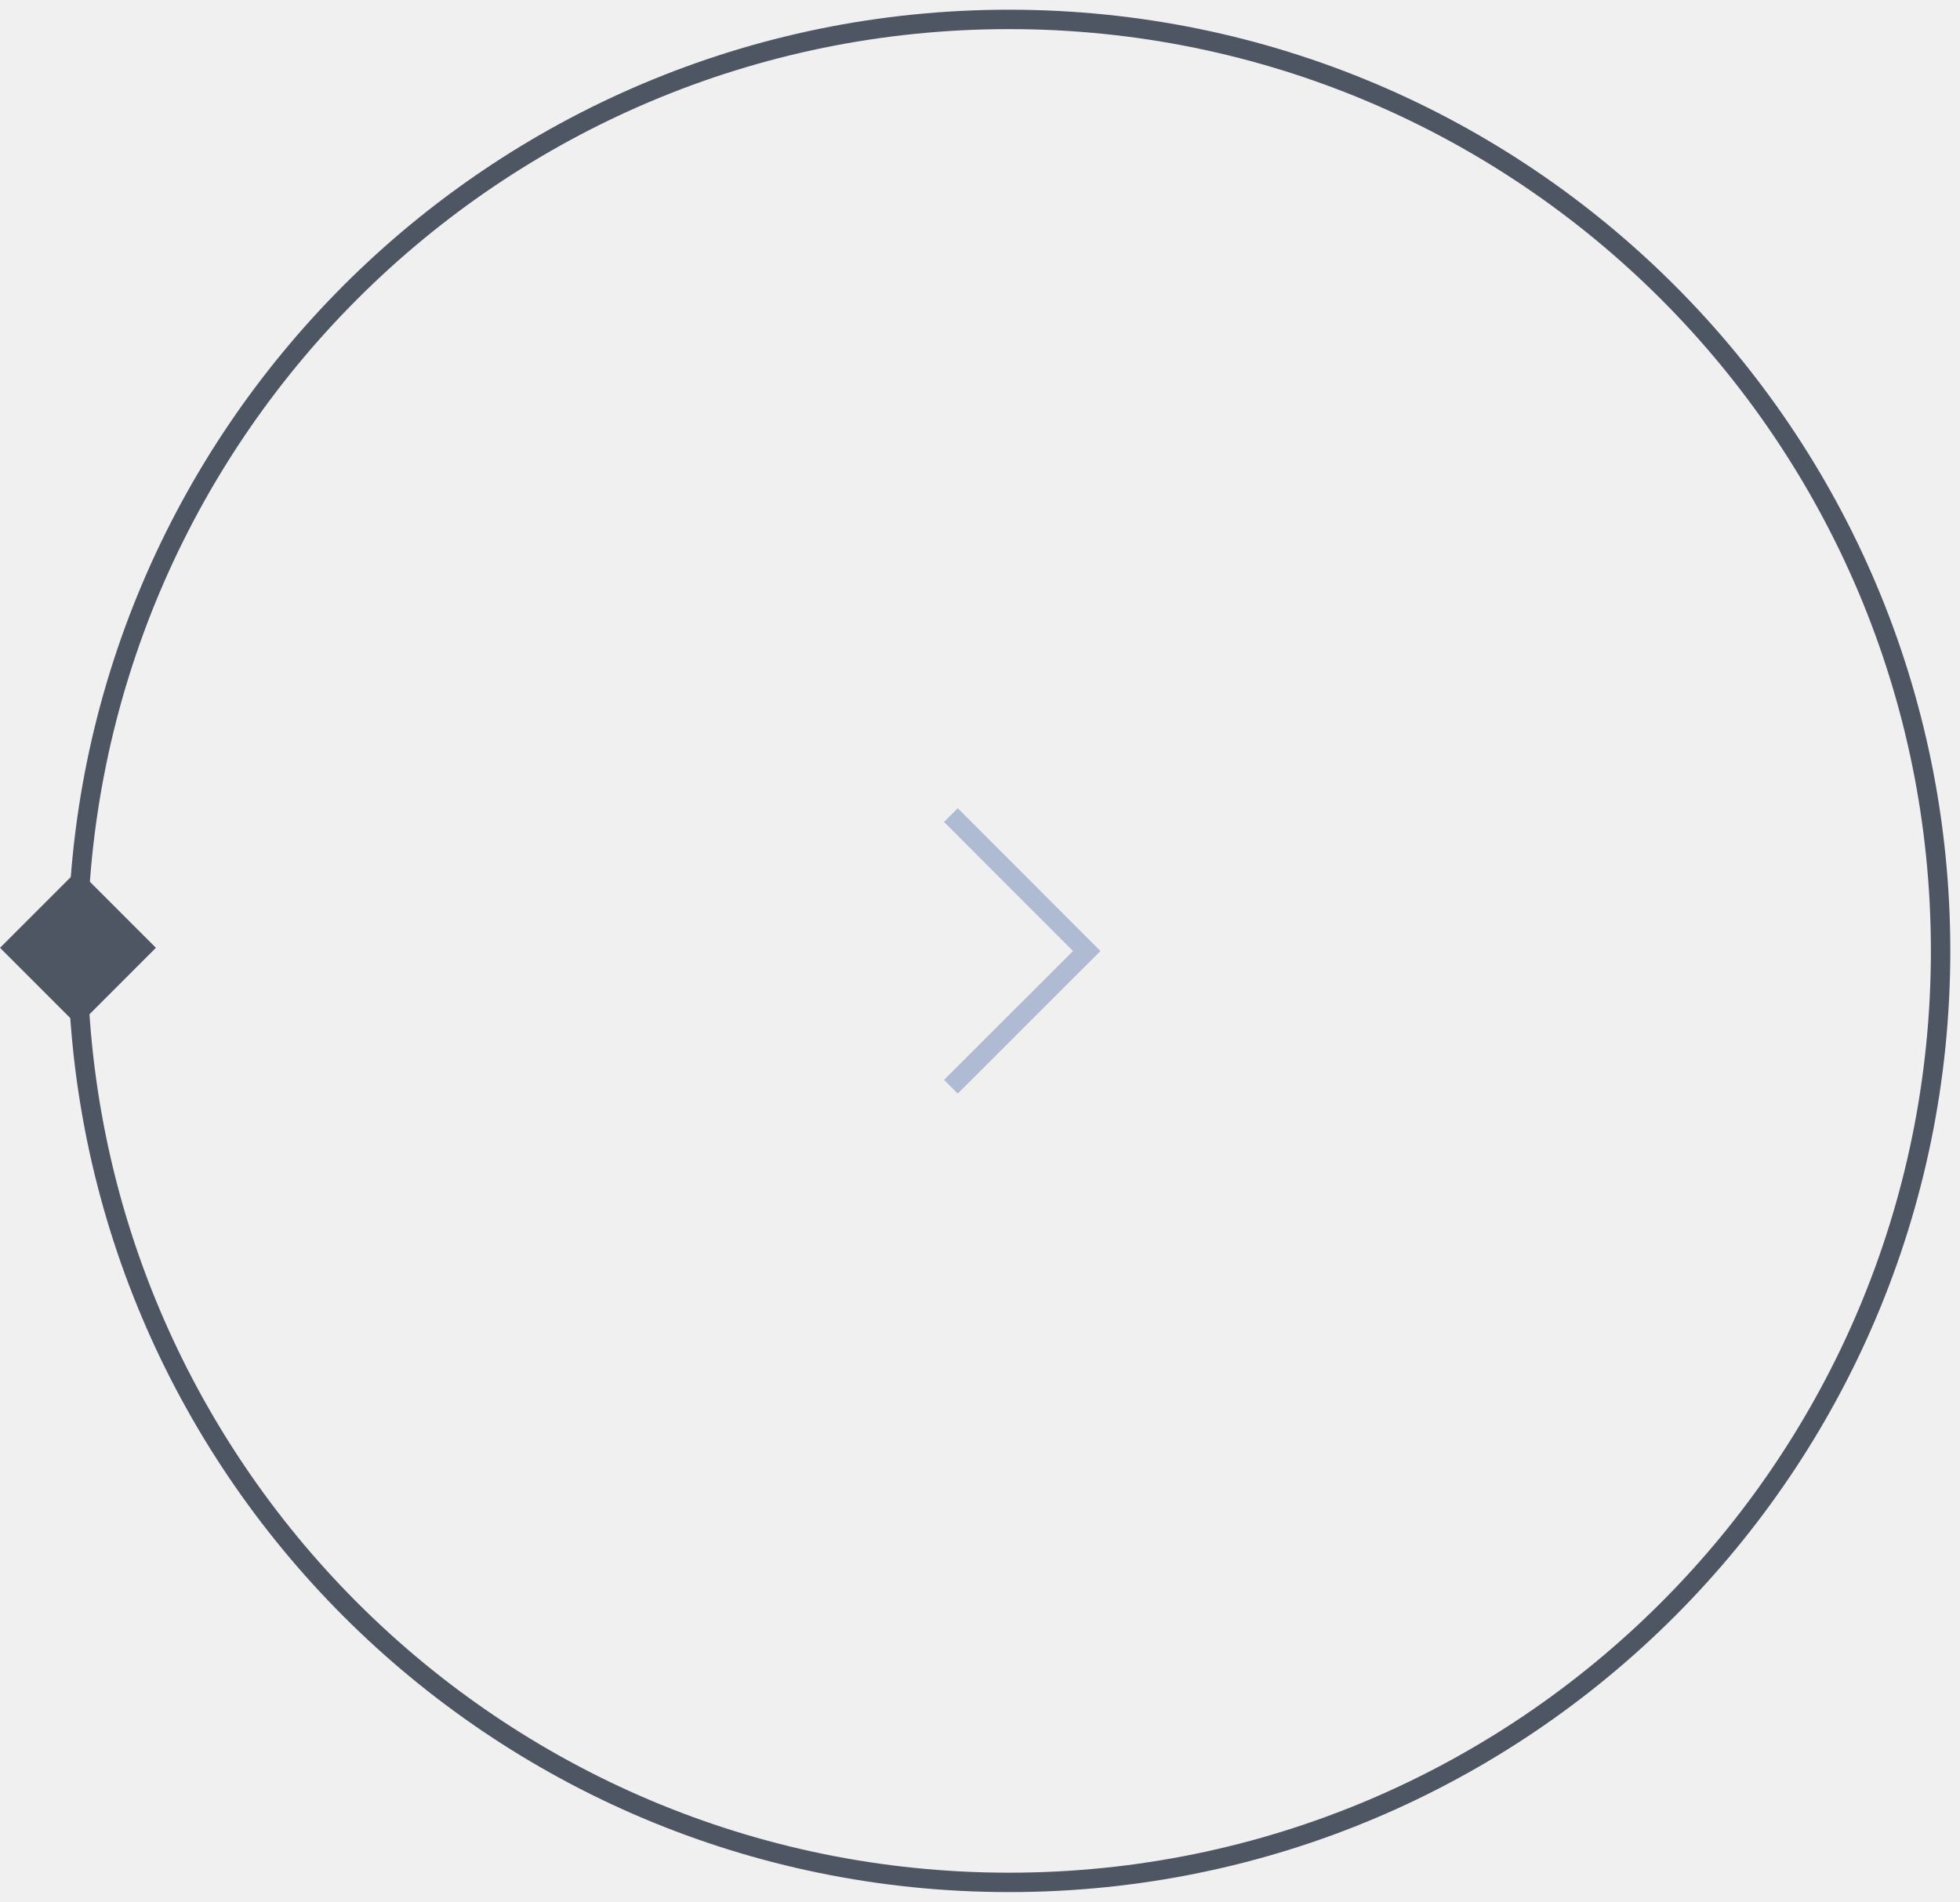
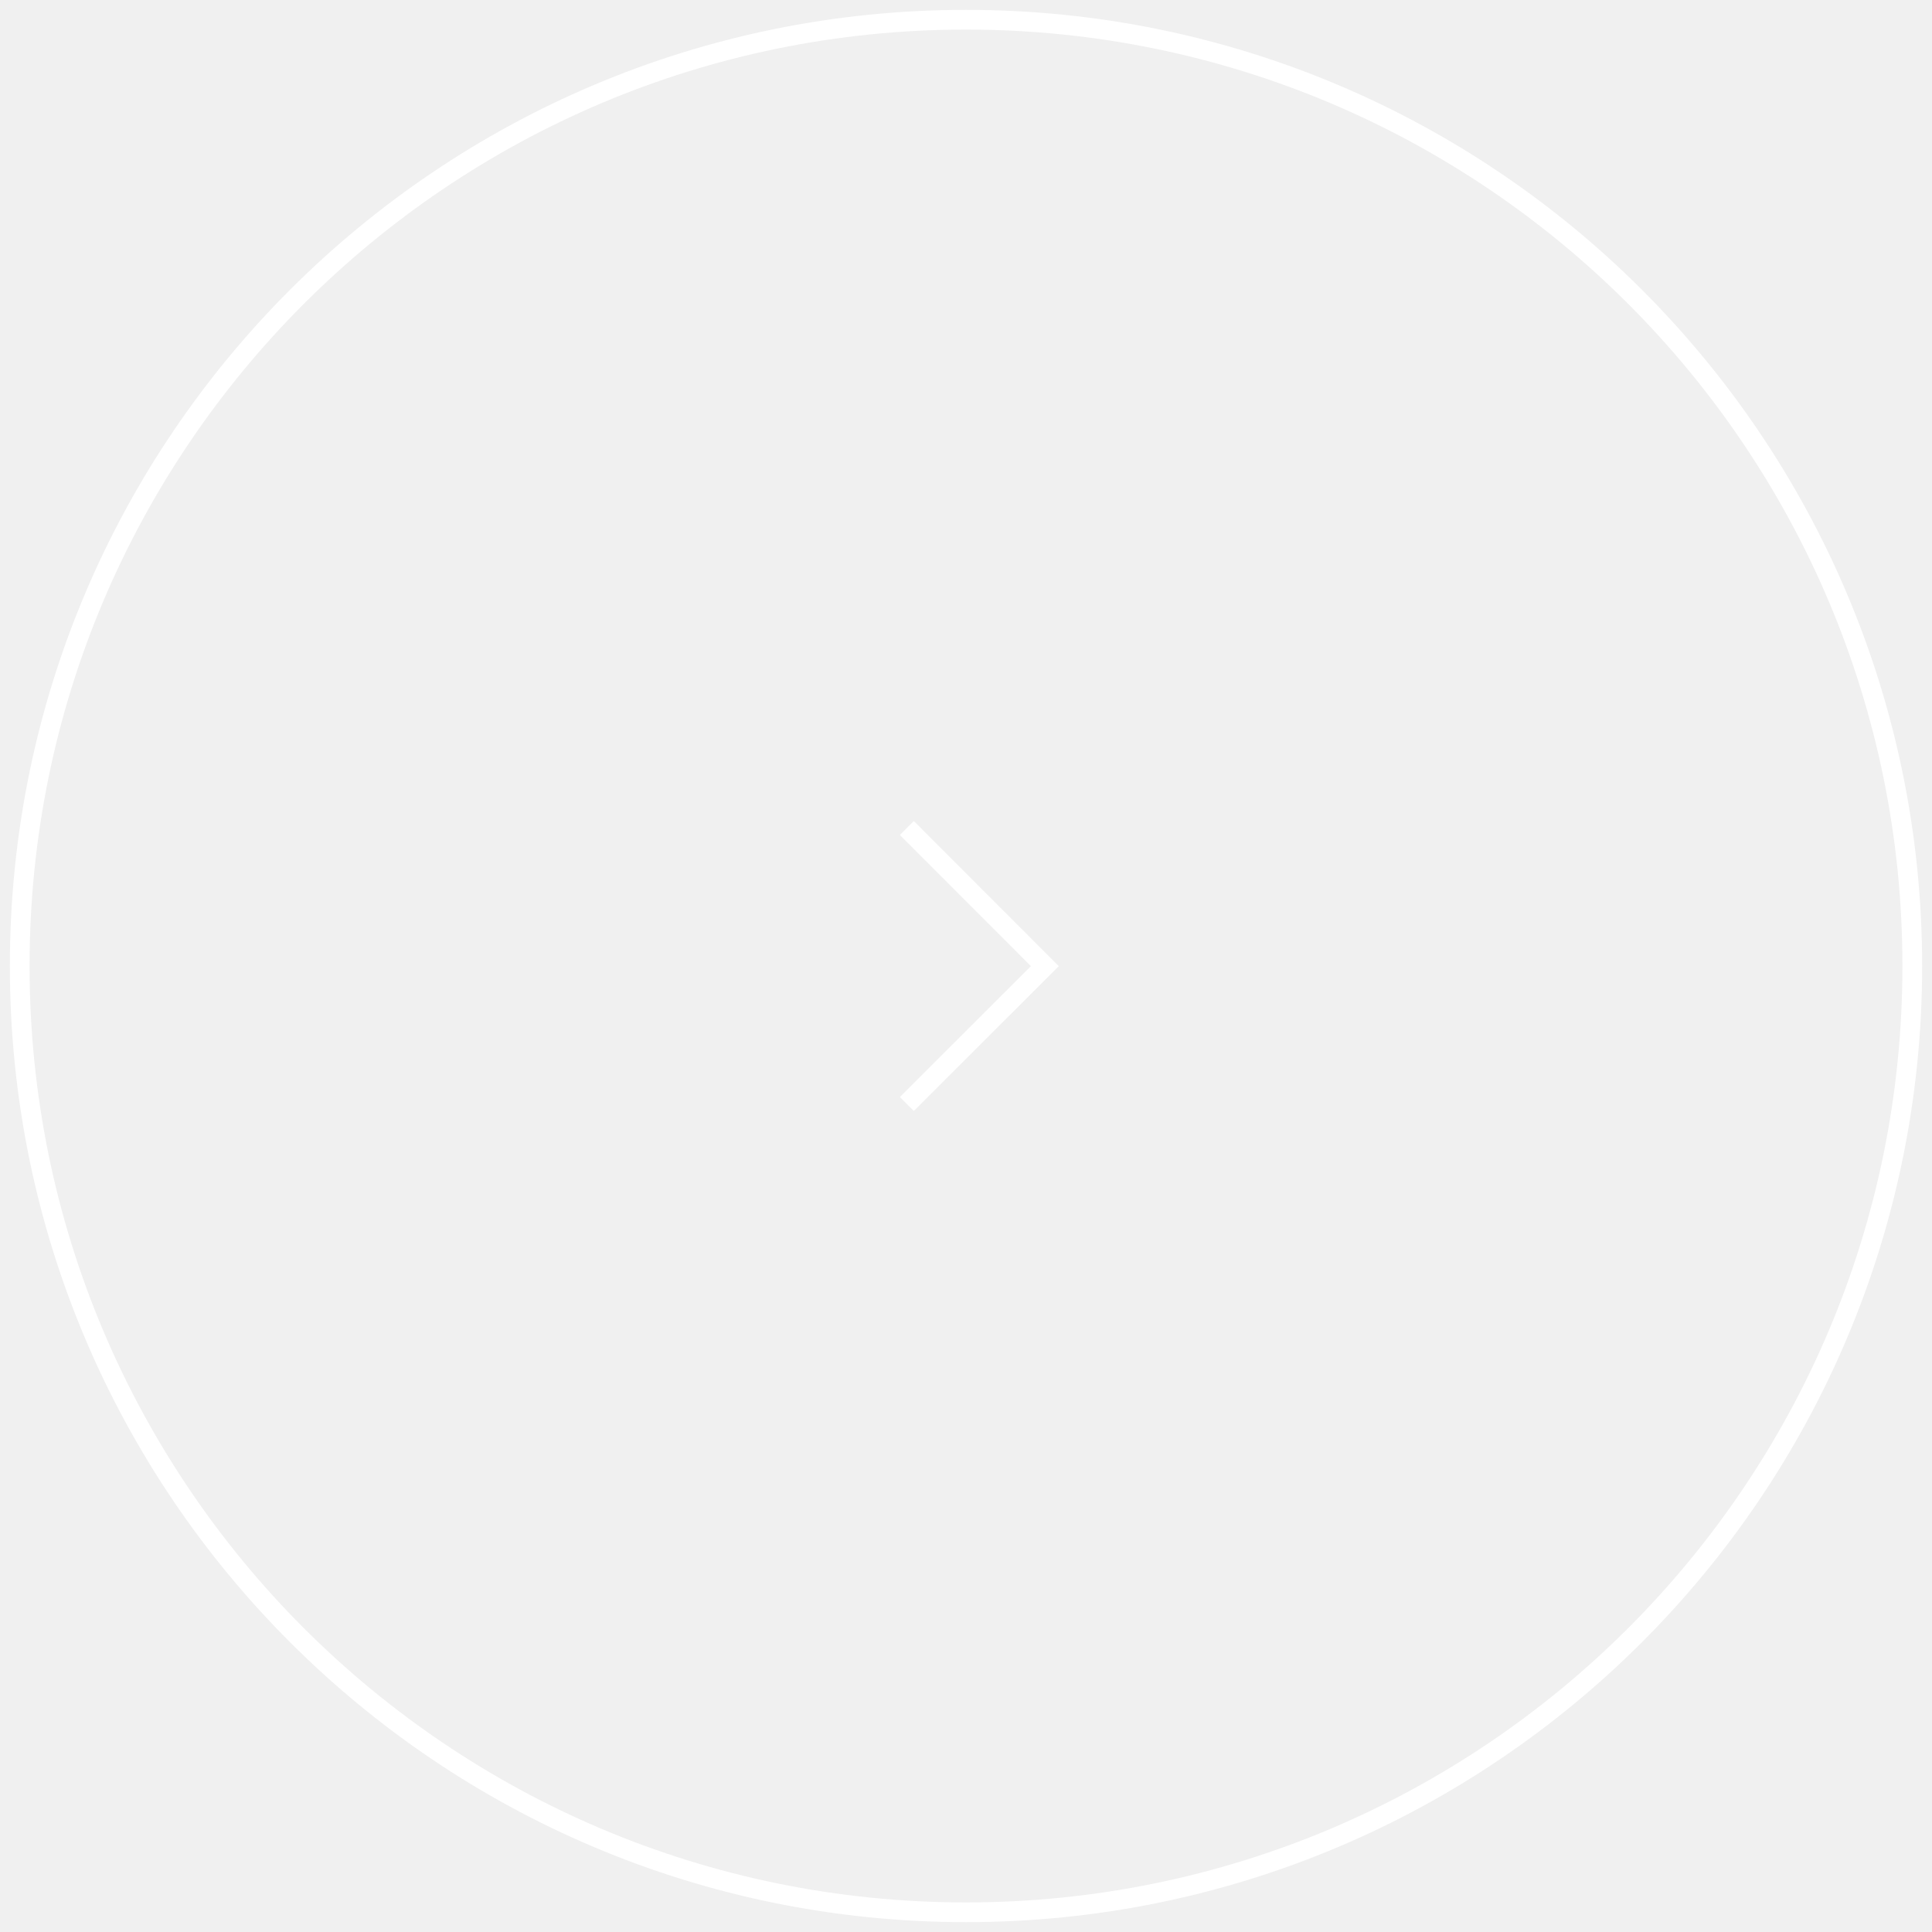
- <svg xmlns="http://www.w3.org/2000/svg" width="101" height="98" viewBox="0 0 101 98" fill="none">
-   <circle cx="52" cy="49" r="48" stroke="#4E5663" />
-   <path d="M49 56L56 49.007L49 42" stroke="#AEBBD2" />
-   <rect y="48.841" width="5.681" height="5.681" transform="rotate(-45 0 48.8408)" fill="#4E5663" />
+ <svg xmlns="http://www.w3.org/2000/svg" width="98" height="98" viewBox="0 0 98 98" fill="none">
+   <circle cx="49" cy="49" r="48" stroke="white" />
+   <path d="M46 56L53 49.007L46 42" stroke="white" />
</svg>
